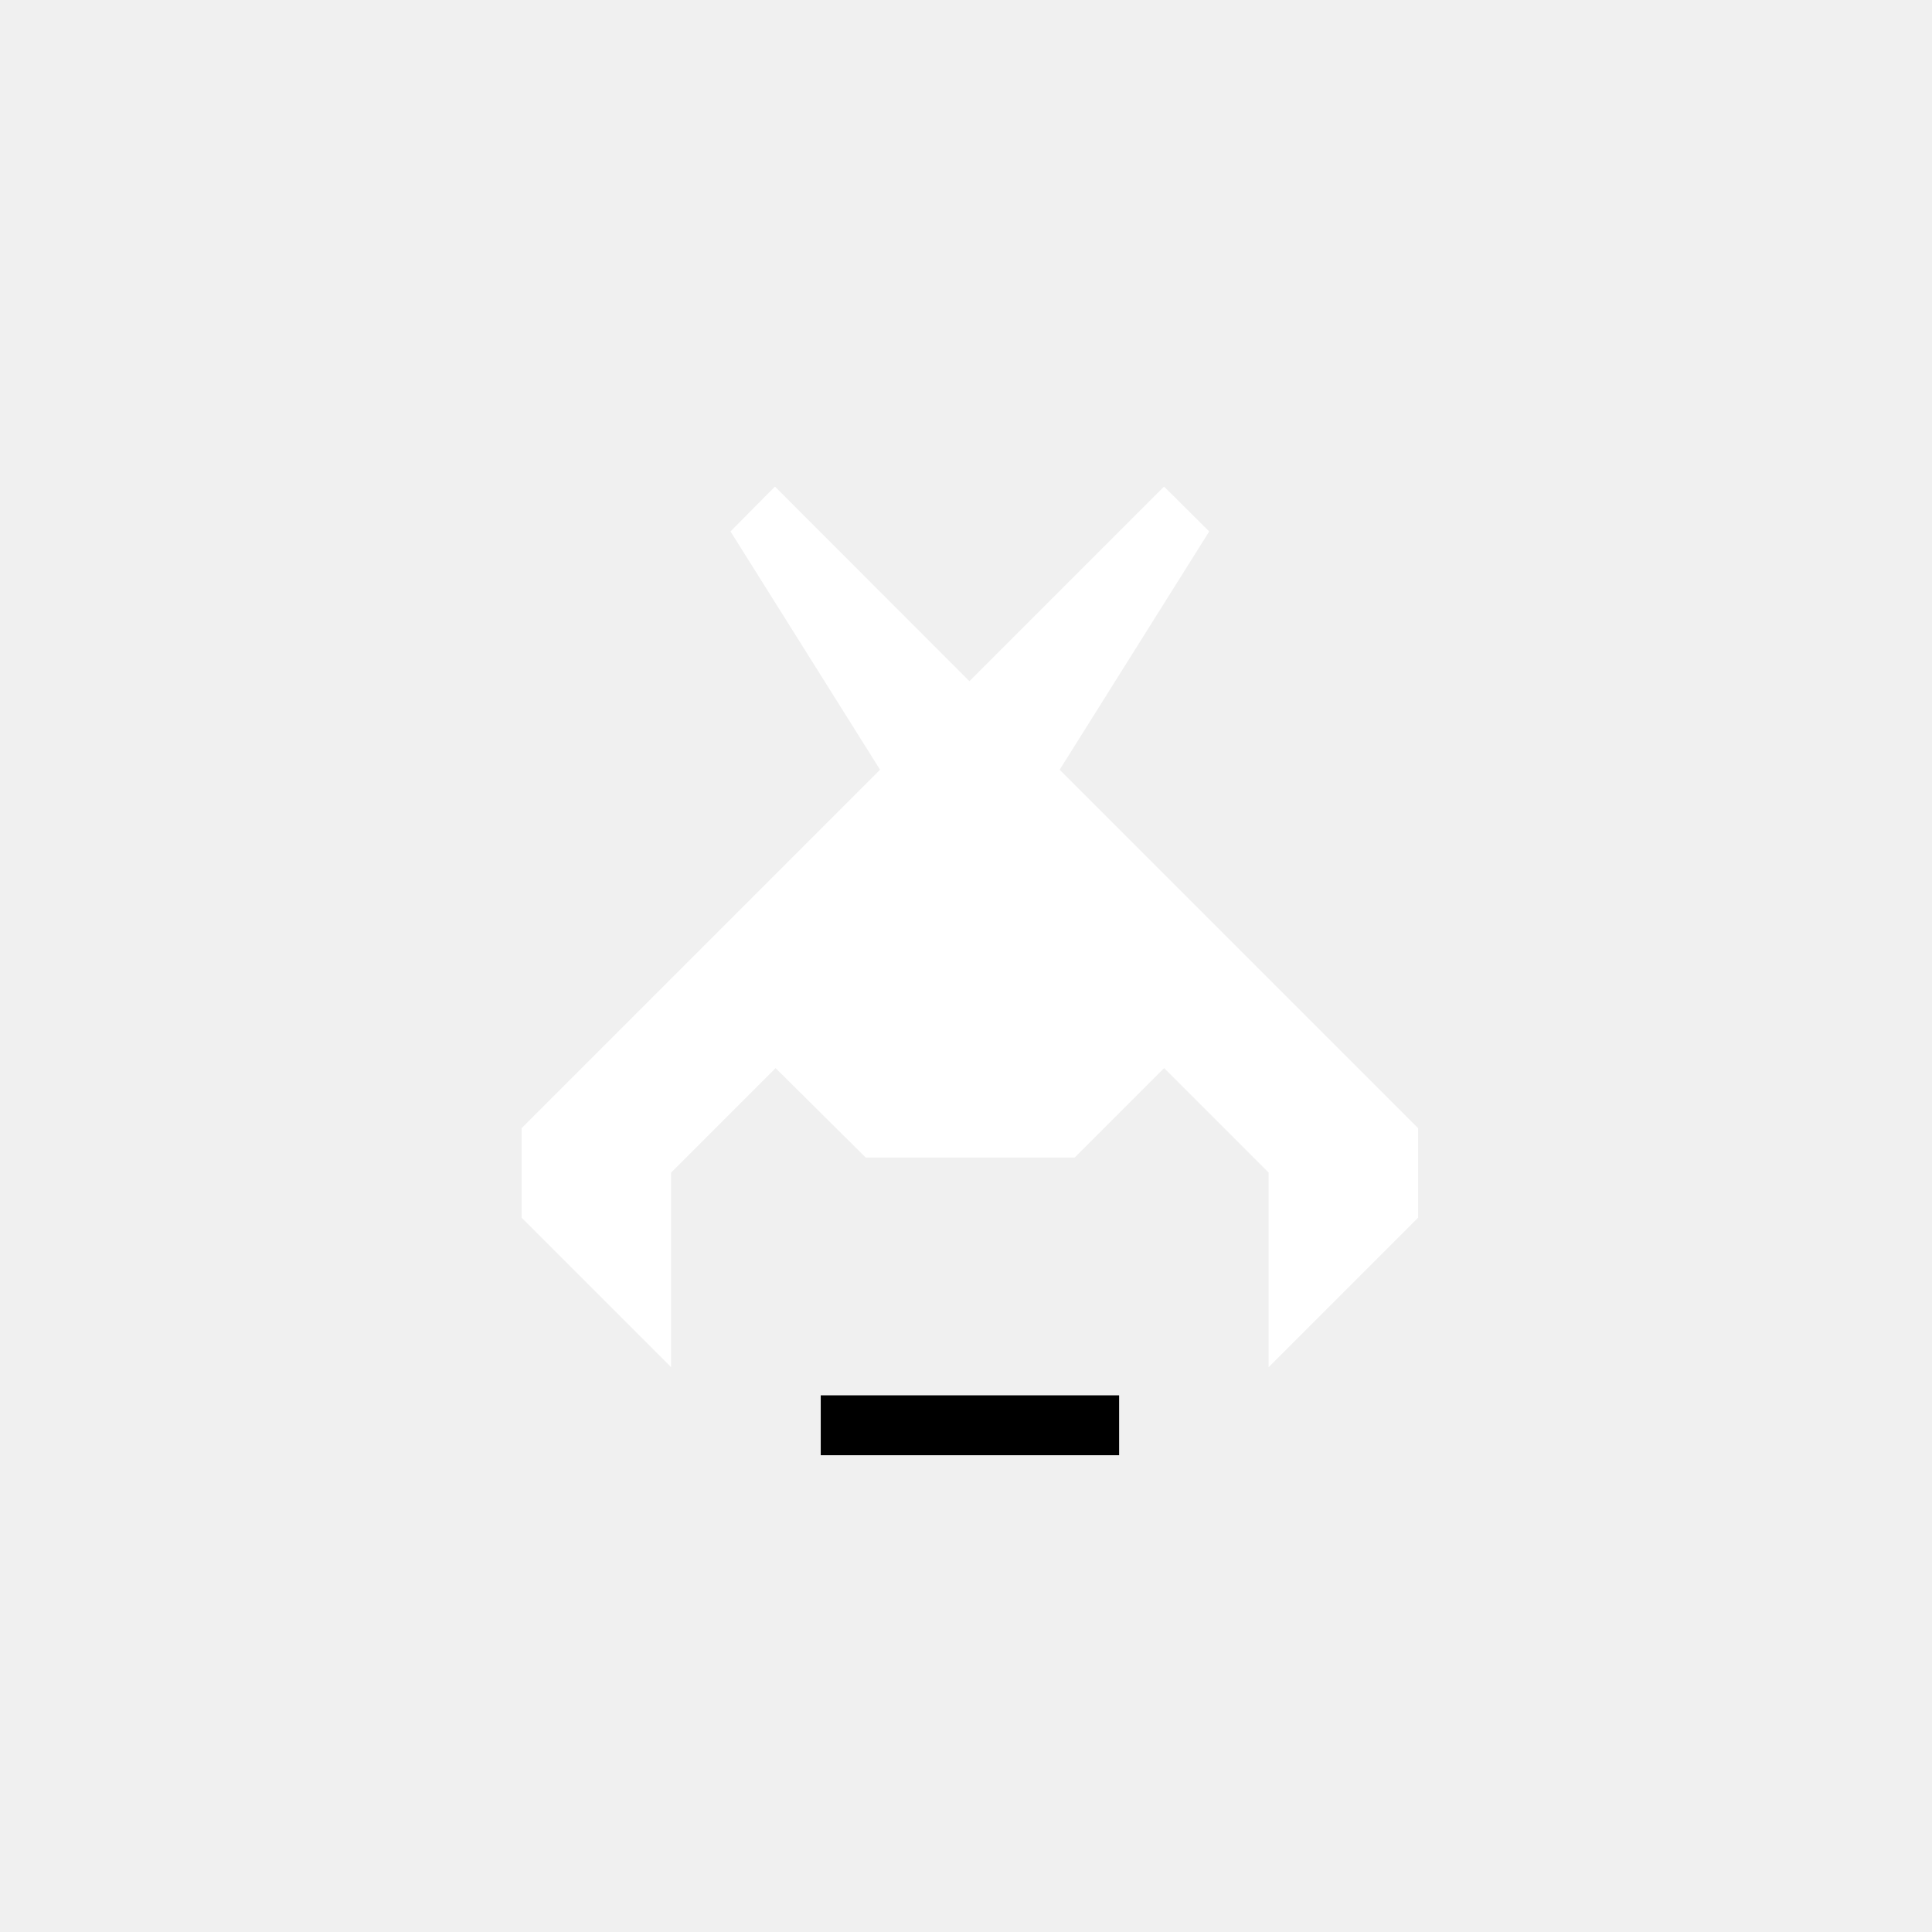
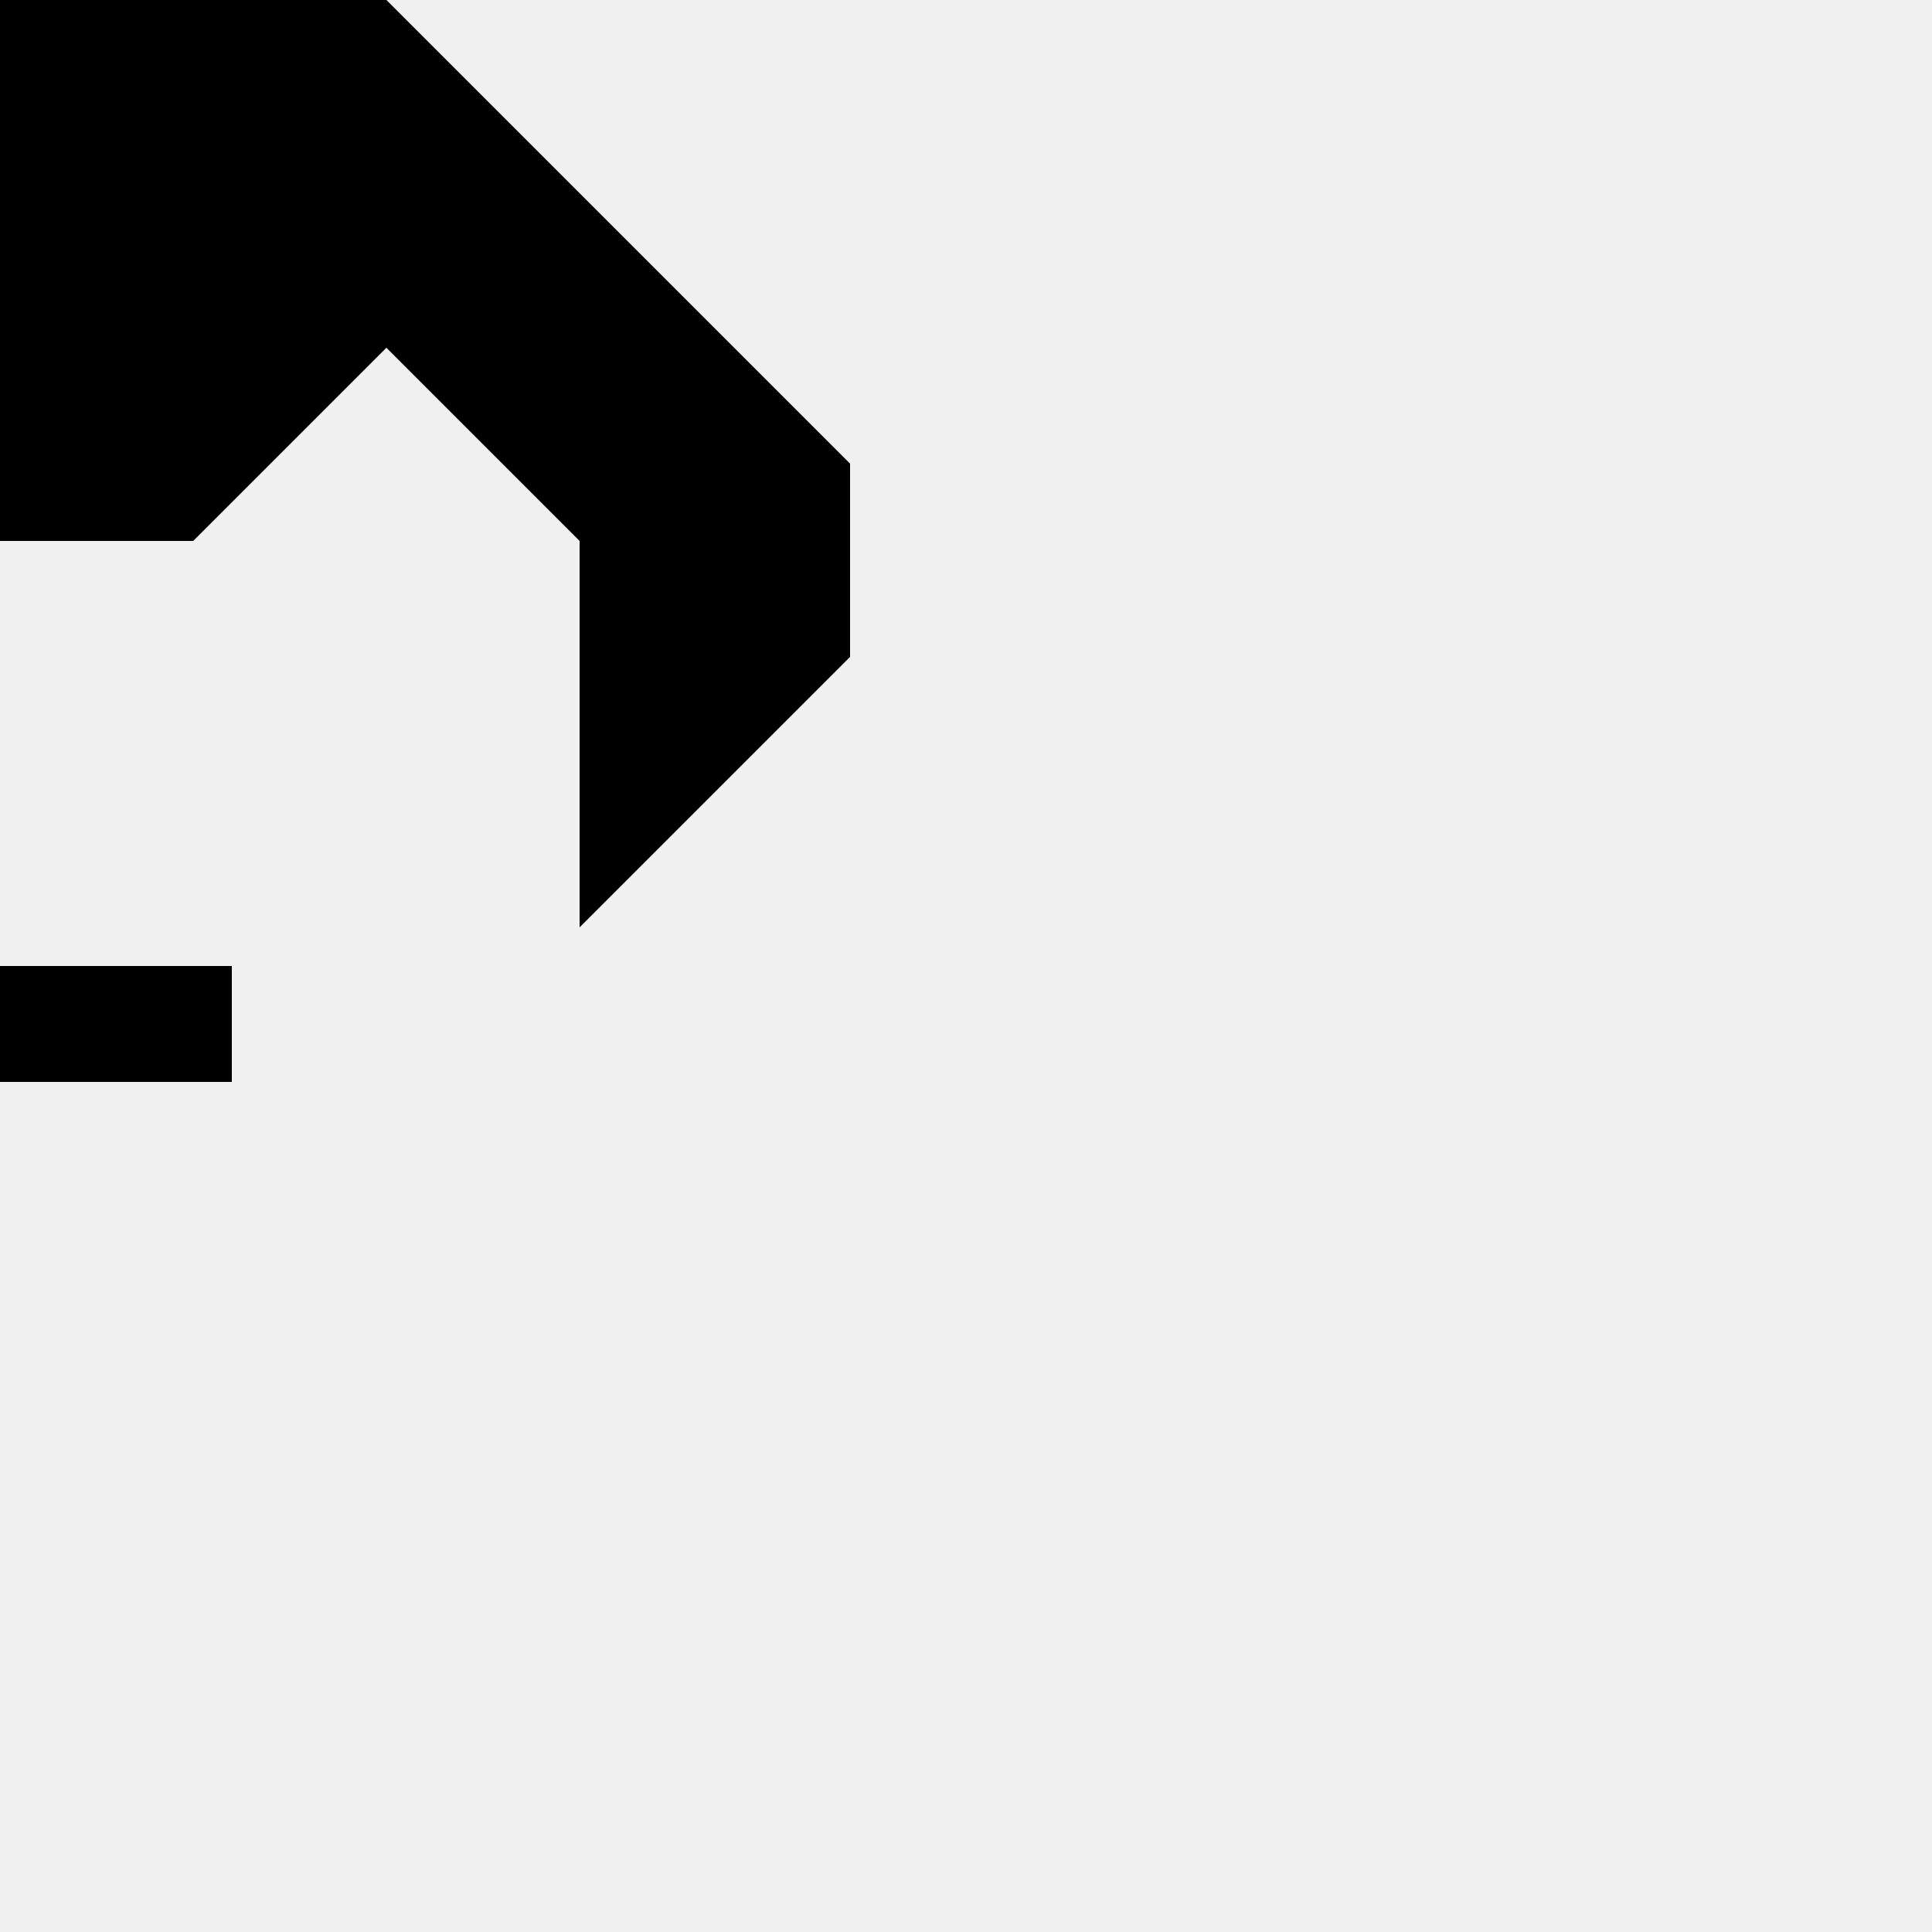
- <svg xmlns="http://www.w3.org/2000/svg" version="1.1" viewBox="0 0 135 135" fill="currentColor">
-   <g transform="translate(0 -162)">
-     <g transform="matrix(.5 0 0 .5 33.9 115)">
-       <path d="m40.5 162-6.21 6.27 20.9 33.3-50.1 50.1v12.5l20.9 20.9v-27.2l14.6-14.6 12.6 12.5h29.2l12.5-12.5 14.6 14.6v27.2l20.9-20.9v-12.5l-50.1-50.1 20.9-33.3-6.31-6.27-27.2 27.2z" style="fill:#fff" />
-       <rect x="46.9" y="289" width="41.7" height="8.37" />
-     </g>
-   </g>
+ <svg xmlns="http://www.w3.org/2000/svg" fill="currentColor" version="1.1" viewBox="0 0 50 50">
+   <path d="m-10-20-2 2 8 12-18 18v5l7 7v-10l5-5 5 5h10l5-5 5 5v10l7-7v-5l-18-18 8-12-2-2-10 10z" />
+   <rect x="-6" y="25" width="12" height="3" ry="0" />
</svg>
